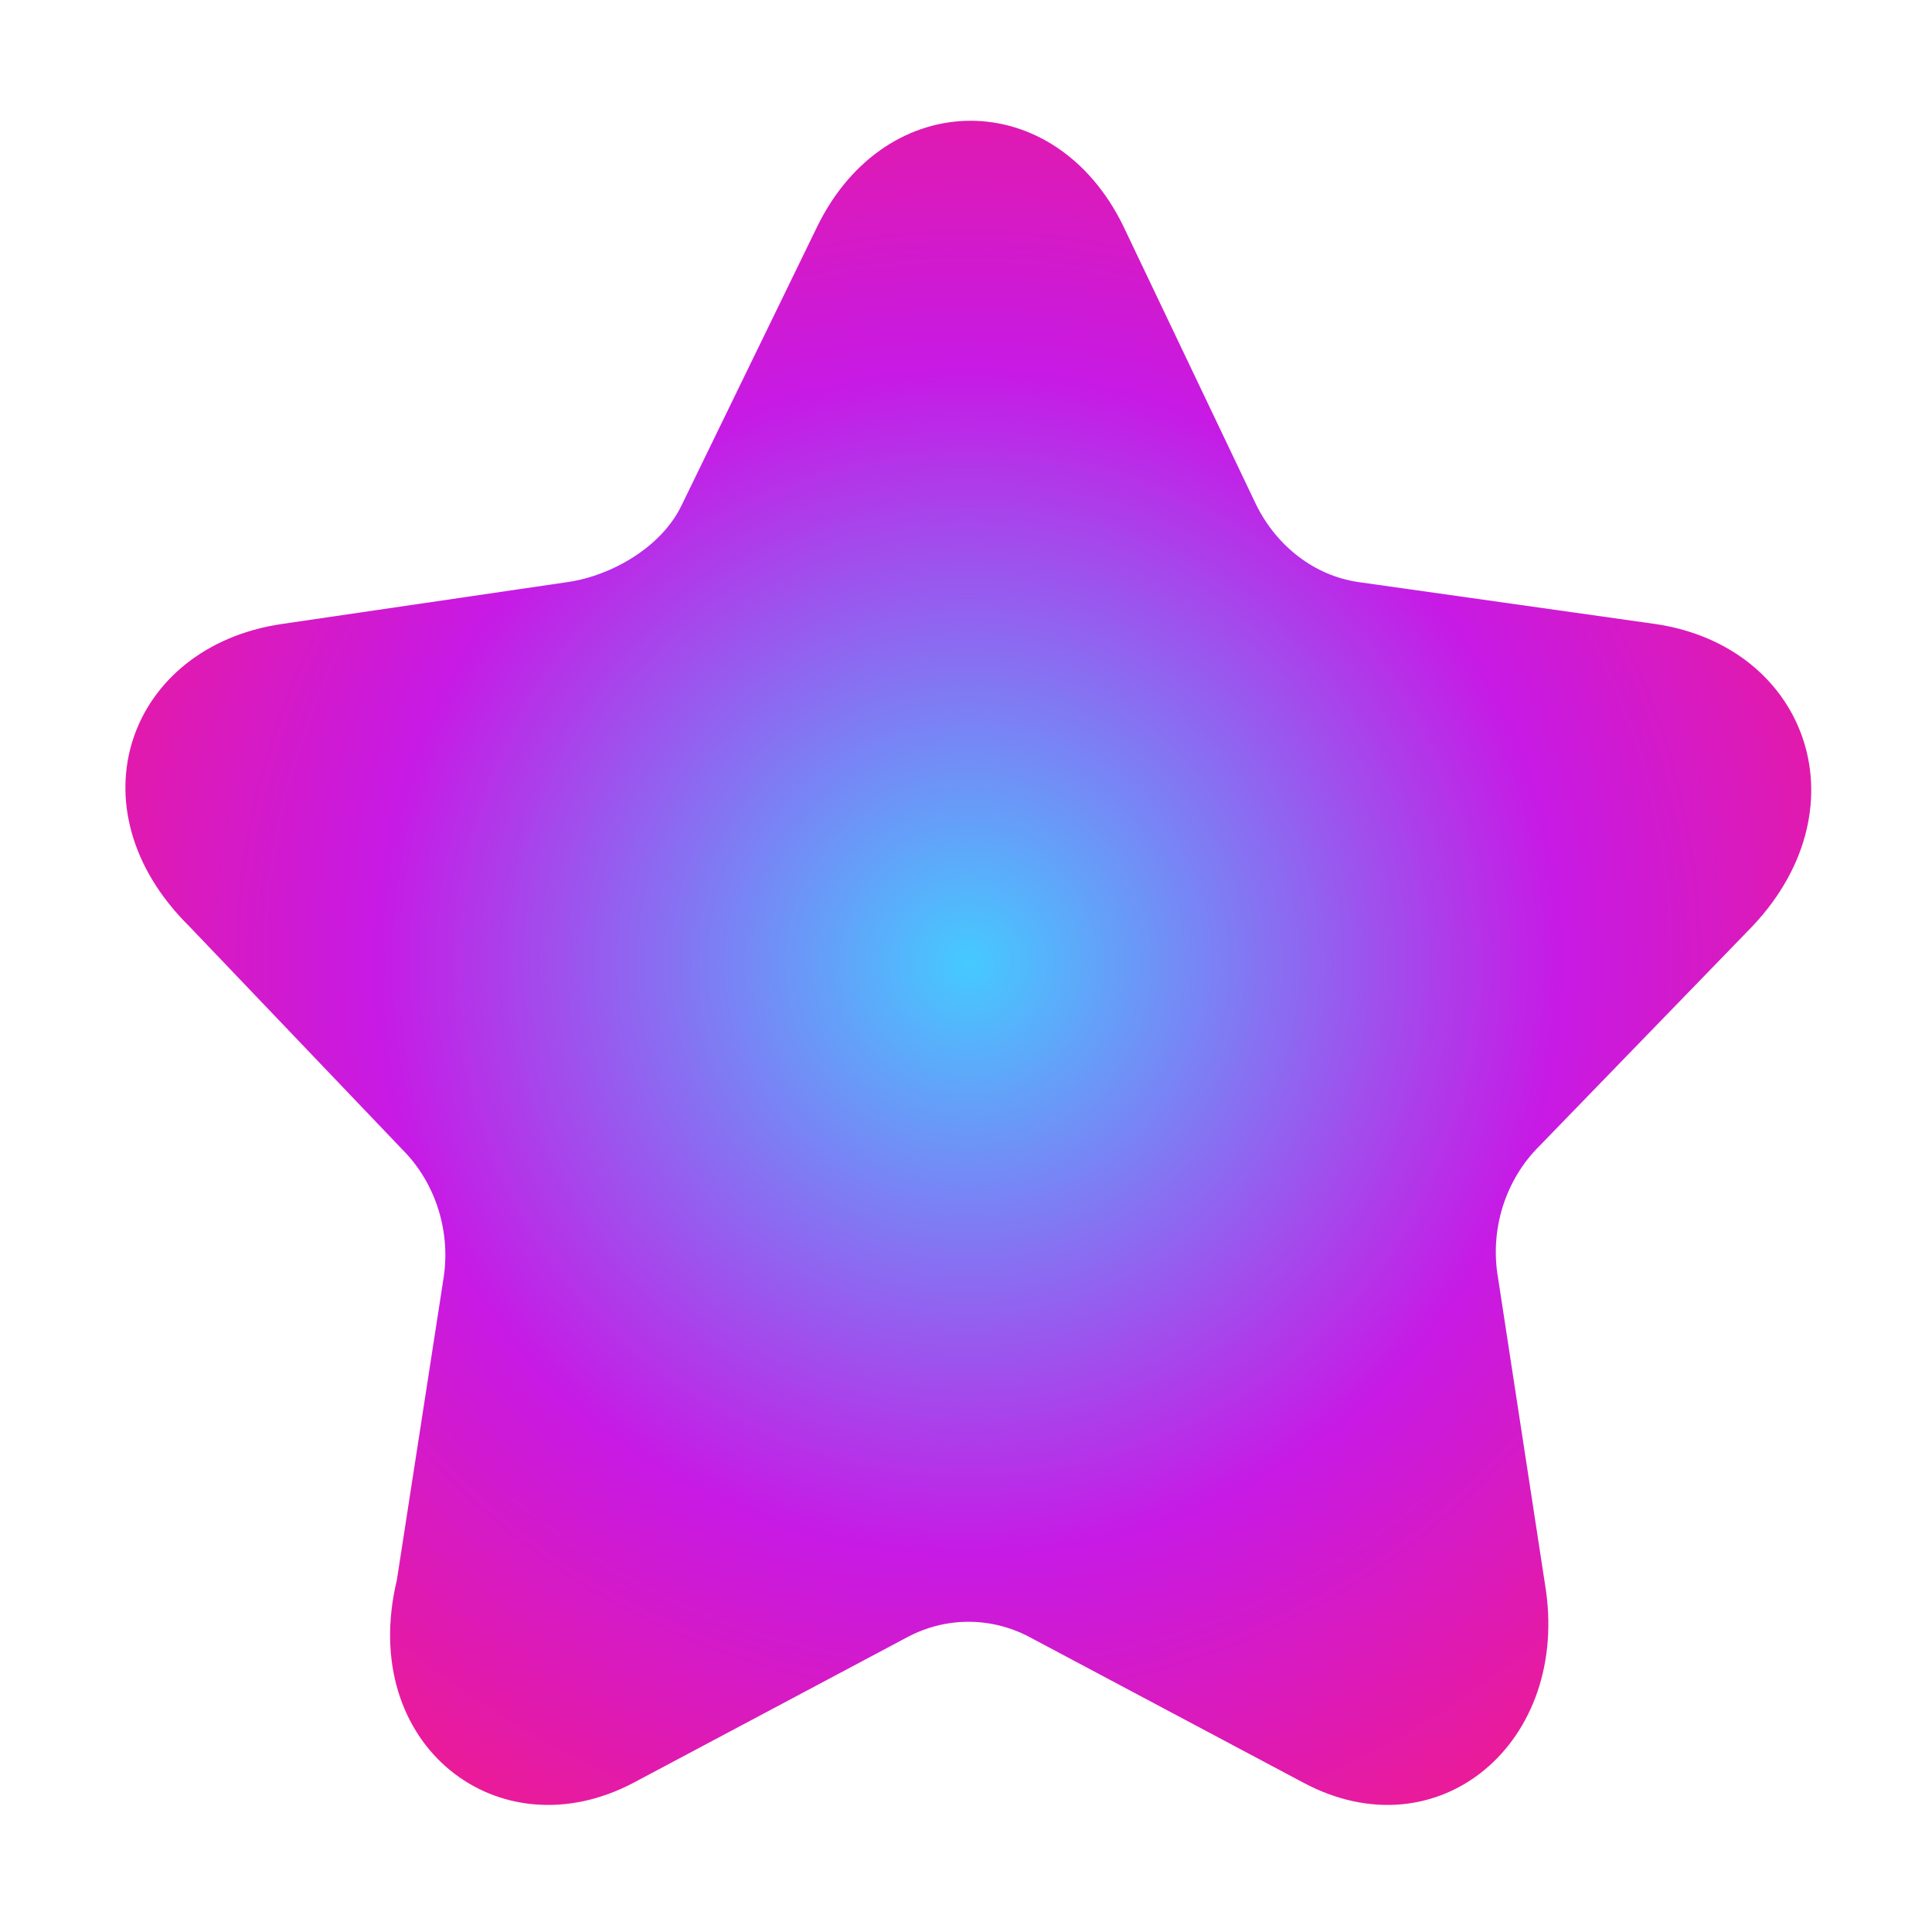
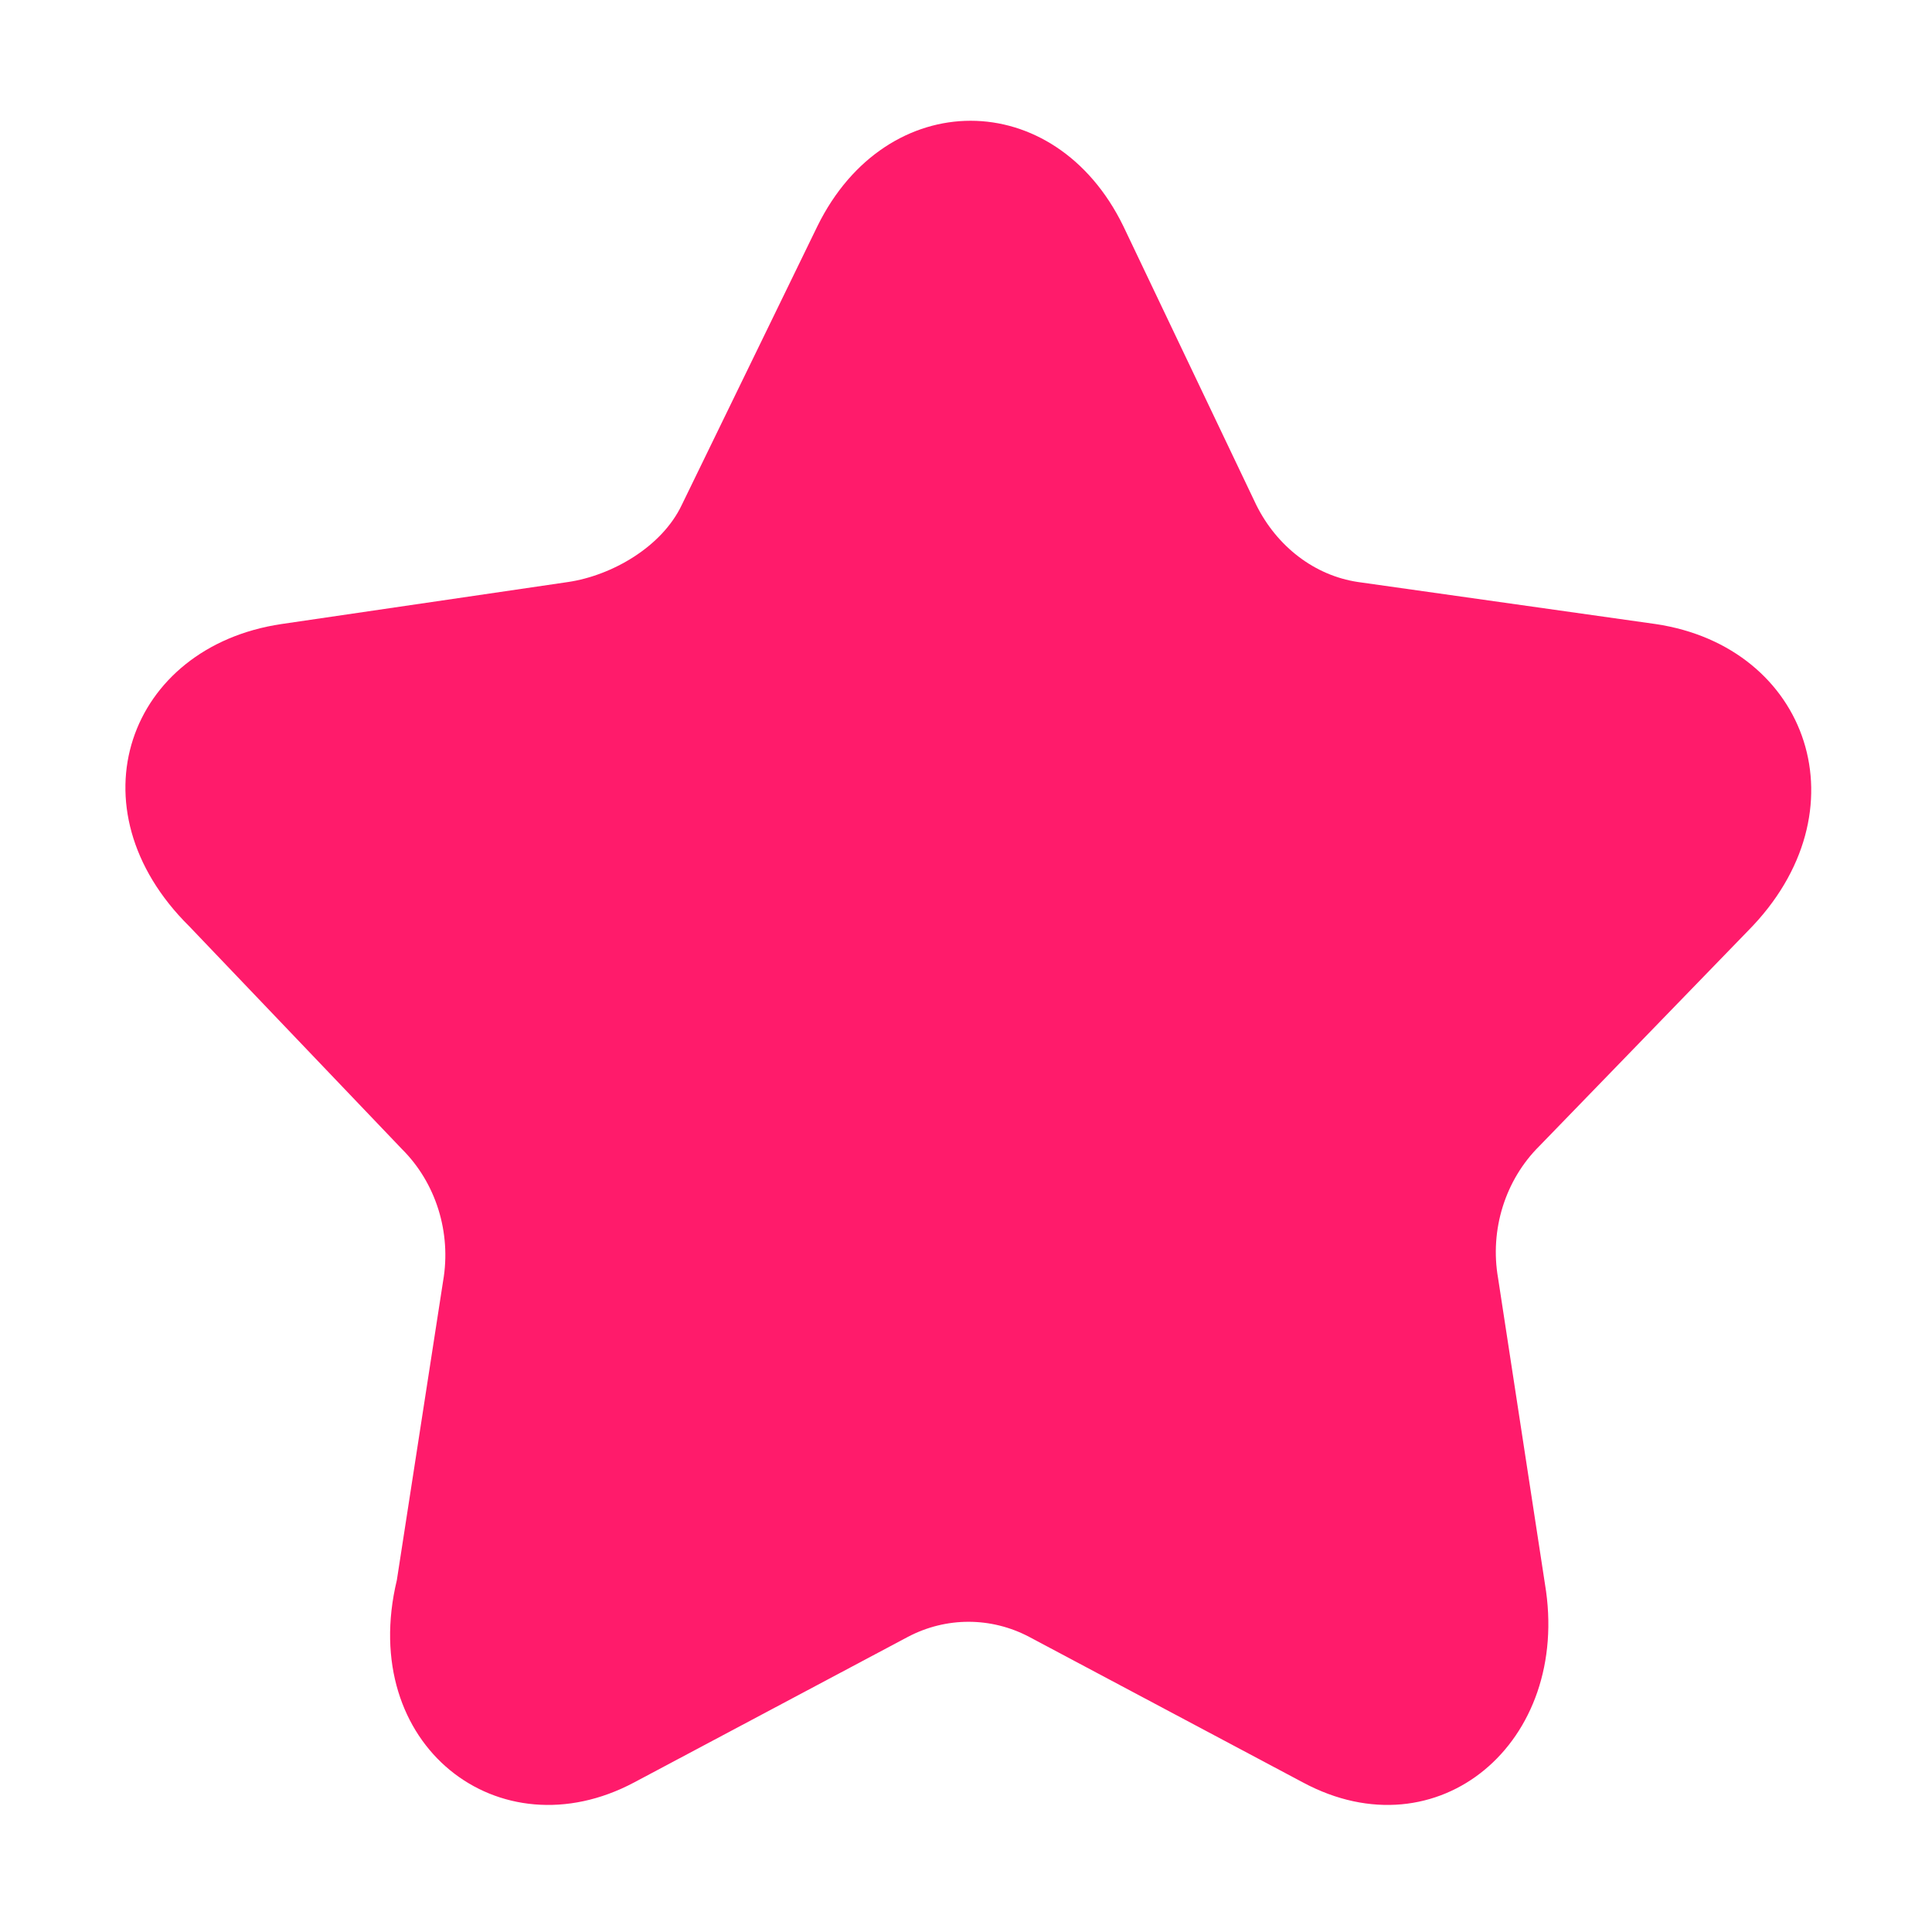
<svg xmlns="http://www.w3.org/2000/svg" width="32" height="32" viewBox="0 0 32 32" fill="none">
  <path d="M18.605 3.744L20.808 8.364C21.149 9.05 21.771 9.533 22.493 9.64L27.421 10.336C29.959 10.712 30.917 13.438 28.948 15.422L25.495 18.984C24.933 19.542 24.672 20.367 24.813 21.171L25.589 26.234C26.03 28.86 23.819 30.724 21.581 29.523L17.045 27.111C16.413 26.779 15.671 26.779 15.039 27.111L10.503 29.523C8.265 30.713 5.917 28.906 6.573 26.172L7.339 21.219C7.479 20.415 7.219 19.59 6.657 19.032L3.136 15.344C1.151 13.383 2.125 10.712 4.663 10.336L9.409 9.64C10.132 9.533 10.961 9.061 11.292 8.364L13.54 3.744C14.684 1.419 17.471 1.419 18.605 3.744Z" fill="url(#glowingStar)" />
  <defs>
    <radialGradient id="glowingStar" cx="0.5" cy="0.5" r="0.7">
-       <stop offset="0%" stop-color="#45caff" />
-       <stop offset="50%" stop-color="#c71ae5" />
+       <stop offset="0%" stop-color="#ff1b6b" />
      <stop offset="100%" stop-color="#ff1b6b" />
    </radialGradient>
  </defs>
</svg>
